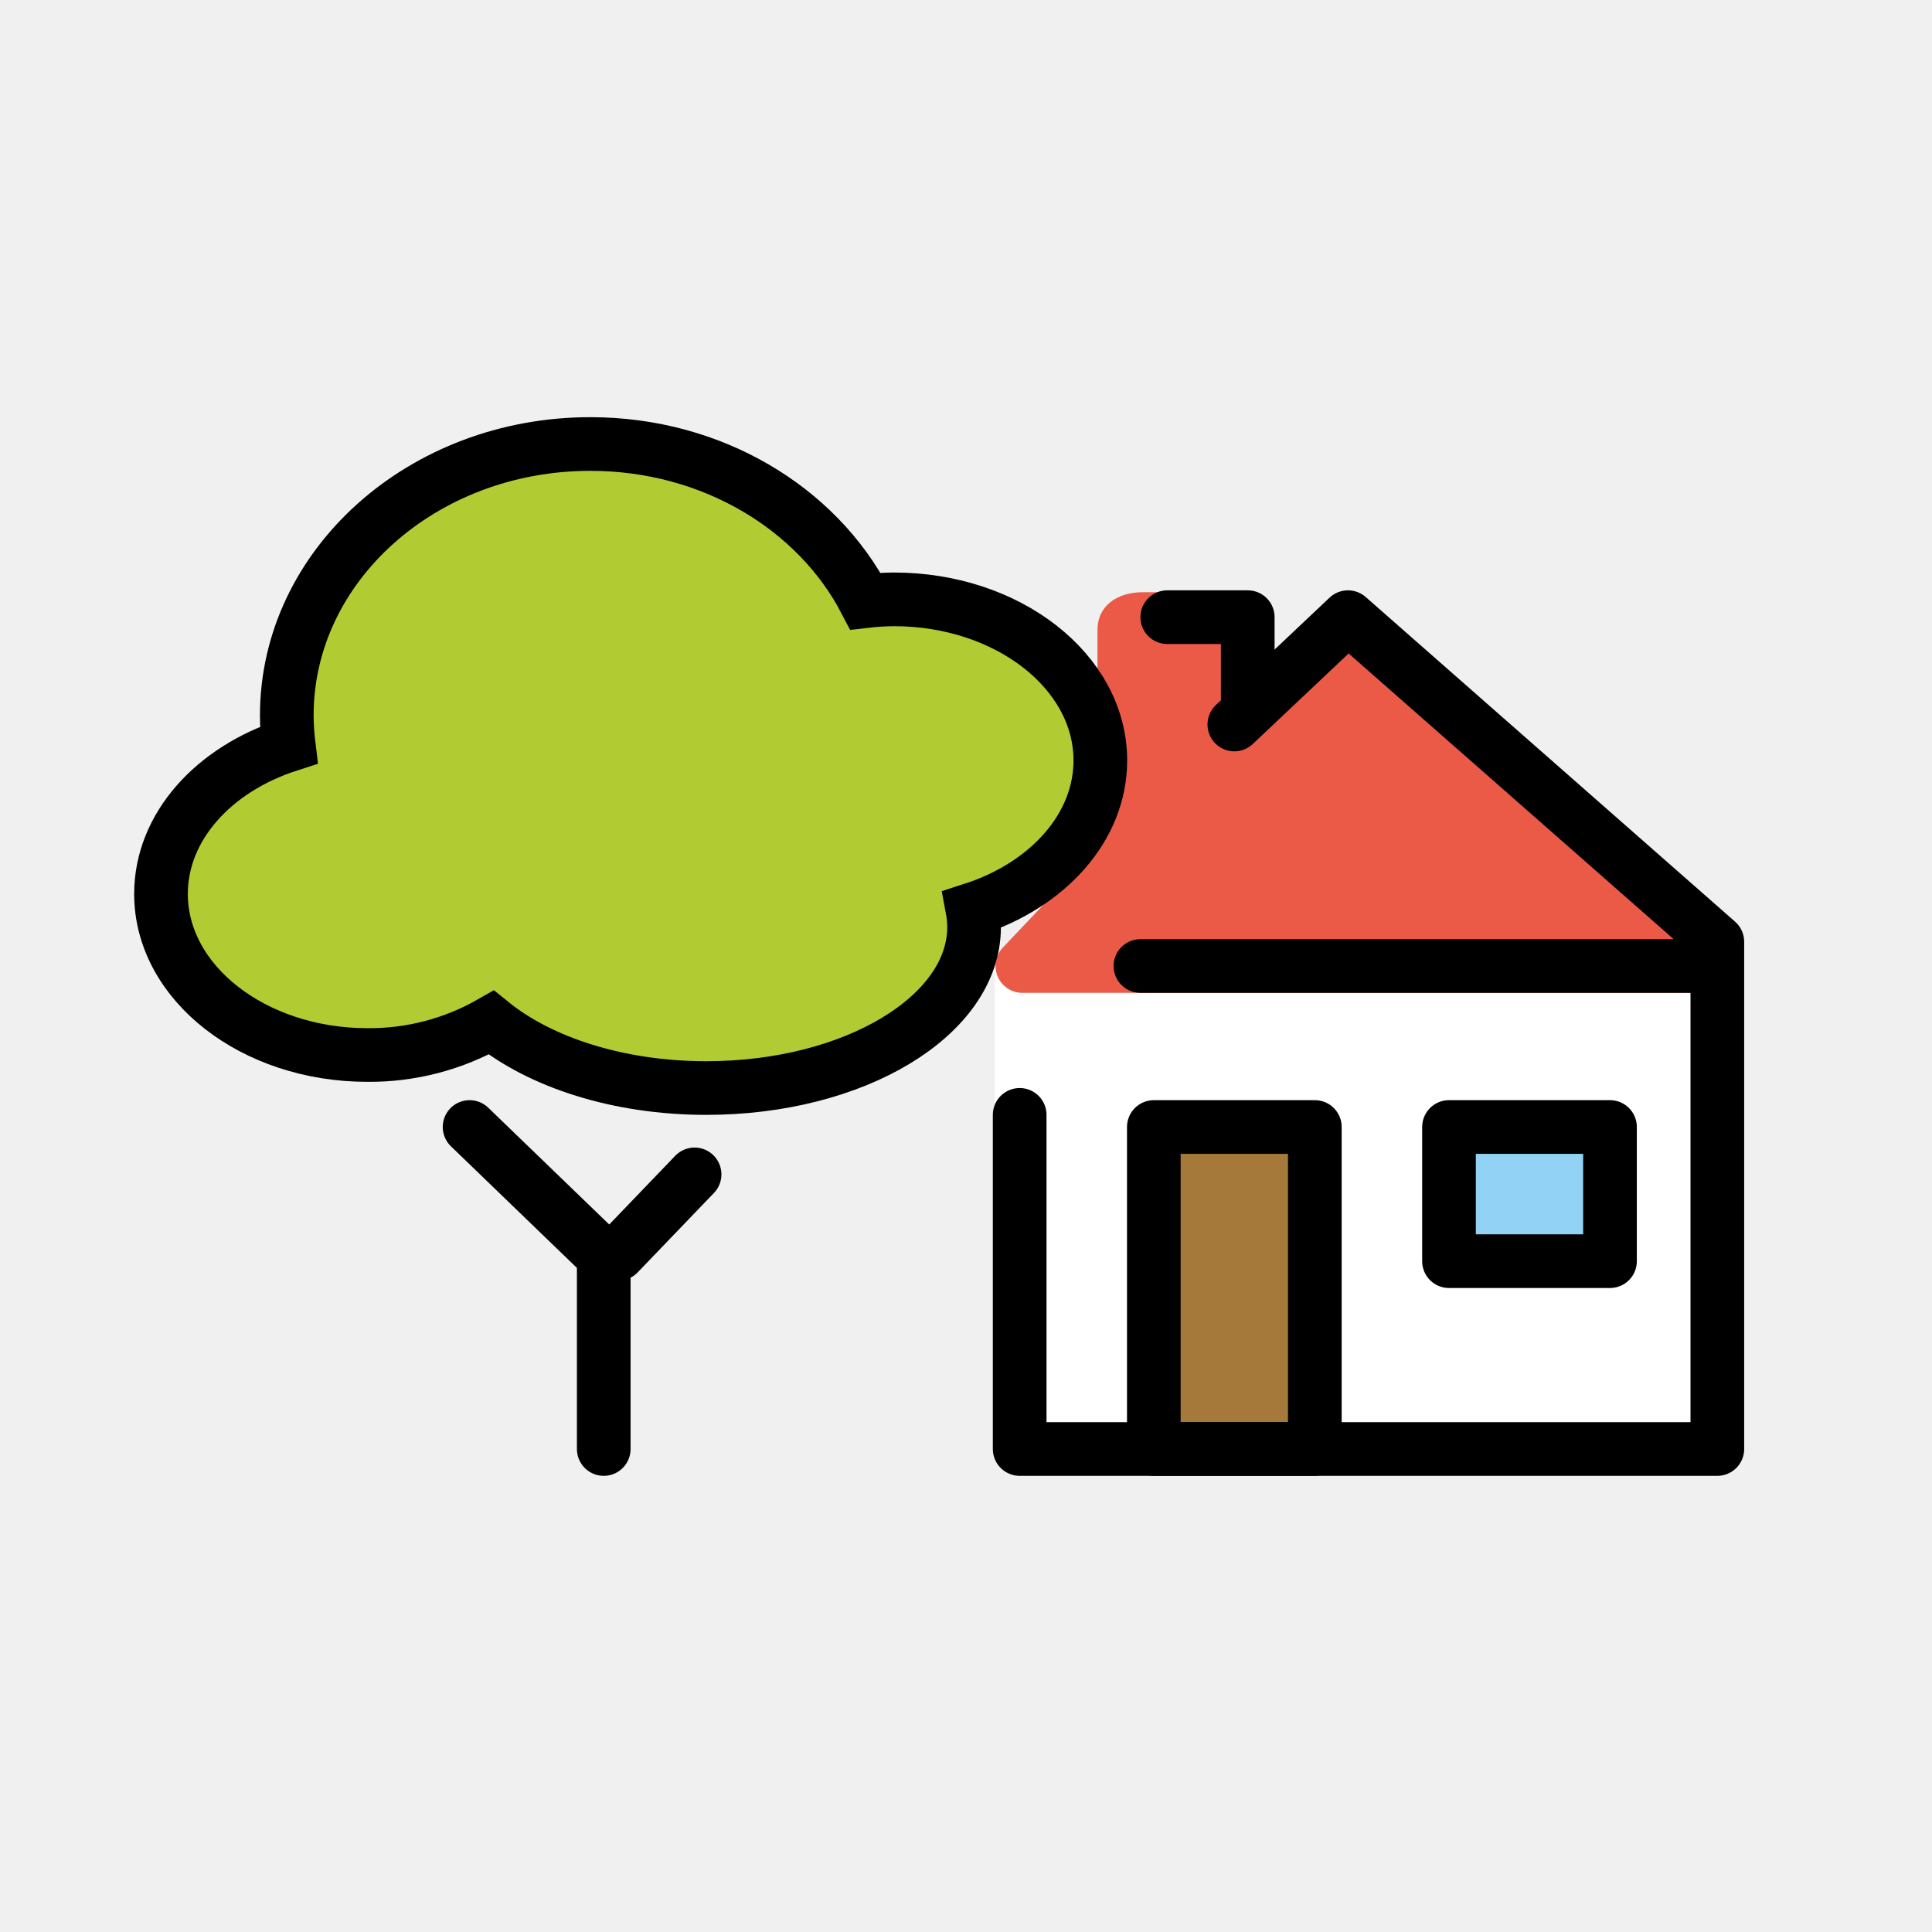
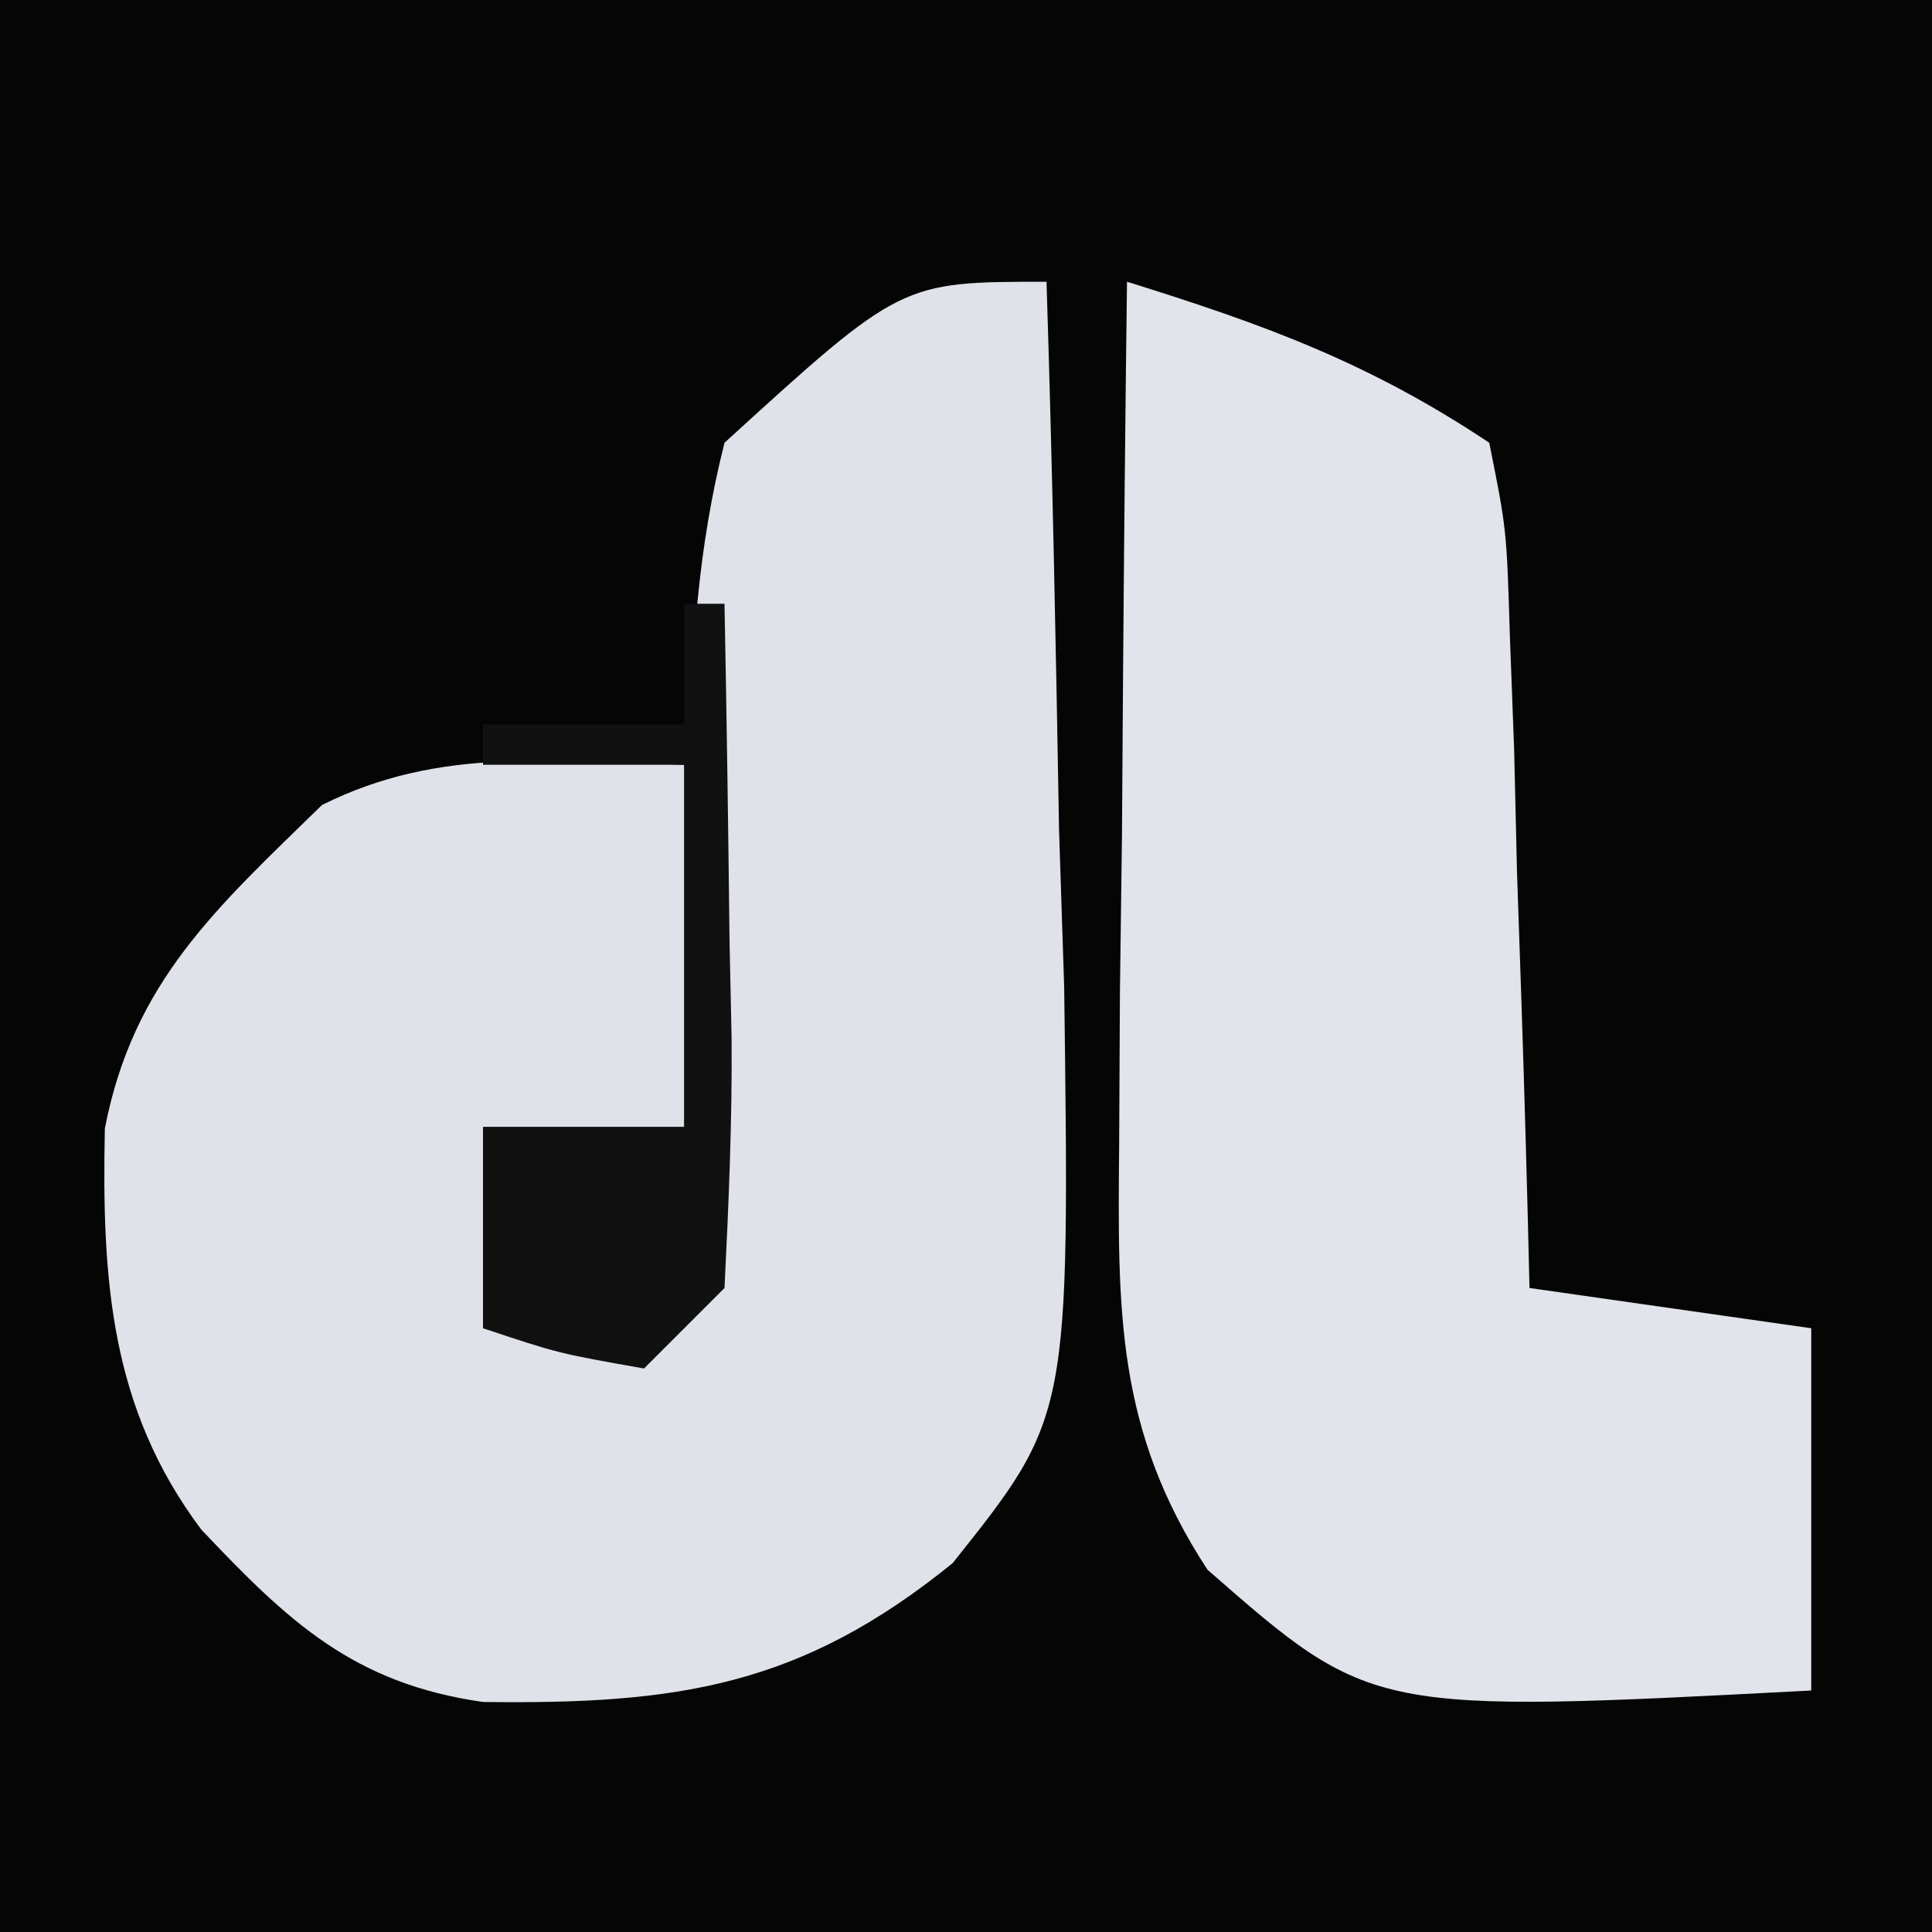
- <svg xmlns="http://www.w3.org/2000/svg" id="emoji" viewBox="0 0 72 72" version="1.1">
-   <g id="color">
-     <rect x="37.075" y="36.053" width="26.884" height="18.114" fill="#FFFFFF" />
-     <polygon fill="#EA5A47" stroke="#EA5A47" stroke-linecap="round" stroke-linejoin="round" stroke-miterlimit="10" stroke-width="2" points="50.235,23.2 38.1,36 63.5,36" />
-     <path fill="#EA5A47" d="M47.3,26l-6.4,6.059v-8.573c0-0.931,0.755-1.416,1.686-1.416h3.028 c0.931,0,1.686,0.485,1.686,1.416C47.3,23.486,47.3,26,47.3,26z" />
-     <rect x="43" y="42" width="6" height="12" fill="#A57939" />
-     <rect x="54" y="42" width="6" height="5" fill="#92D3F5" />
-     <path fill="#B1CC33" d="M41.006,28.339c0-3.312-3.445-6.003-7.694-6.003c-0.355,0.003-0.71,0.025-1.062,0.066 c-1.8-3.455-5.707-5.855-10.25-5.855c-6.248,0-11.312,4.529-11.312,10.114c0.001,0.369,0.025,0.738,0.07,1.104 C7.966,28.666,6,30.81,6,33.314c0,3.312,3.445,6.003,7.694,6.003c1.615,0.014,3.206-0.402,4.614-1.207 c1.818,1.477,4.726,2.438,8.015,2.438c5.511,0,9.978-2.688,9.978-6.003c-0.001-0.219-0.021-0.438-0.061-0.653 C39.036,32.99,41.006,30.845,41.006,28.339z" />
-   </g>
-   <g id="hair" />
-   <g id="skin" />
-   <g id="skin-shadow" />
-   <g id="line">
-     <polyline fill="none" stroke="#000000" stroke-linecap="round" stroke-linejoin="round" stroke-miterlimit="10" stroke-width="2" points="46,27 50.235,23 64,35.098 64,54 38,54 38,41.548" />
-     <rect x="43" y="42" width="6" height="12" fill="none" stroke="#000000" stroke-linecap="round" stroke-linejoin="round" stroke-miterlimit="10" stroke-width="2" />
-     <rect x="54" y="42" width="6" height="5" fill="none" stroke="#000000" stroke-linecap="round" stroke-linejoin="round" stroke-miterlimit="10" stroke-width="2" />
-     <polyline fill="none" stroke="#000000" stroke-linecap="round" stroke-linejoin="round" stroke-miterlimit="10" stroke-width="2" points="43.5,23 46.5,23 46.5,26" />
-     <path fill="none" stroke="#000000" stroke-miterlimit="10" stroke-width="2" d="M31.245,39.34" />
-     <polyline fill="none" stroke="#000000" stroke-linecap="round" stroke-linejoin="round" stroke-width="2" points="22.5,54 22.5,46.827 17.5,42" />
-     <line x1="23.041" x2="25.885" y1="46.727" y2="43.766" fill="none" stroke="#000000" stroke-linecap="round" stroke-linejoin="round" stroke-width="2" />
-     <path fill="none" stroke="#000000" stroke-linecap="round" stroke-miterlimit="10" stroke-width="2" d="M41.006,28.339 c0-3.312-3.445-6.003-7.694-6.003c-0.355,0.003-0.71,0.025-1.062,0.066c-1.8-3.455-5.707-5.855-10.25-5.855 c-6.248,0-11.312,4.529-11.312,10.114c0.001,0.369,0.025,0.738,0.07,1.104C7.966,28.666,6,30.81,6,33.314 c0,3.312,3.445,6.003,7.694,6.003c1.615,0.014,3.206-0.402,4.614-1.207c1.818,1.477,4.726,2.438,8.015,2.438 c5.511,0,9.978-2.688,9.978-6.003c-0.001-0.219-0.021-0.438-0.061-0.653 C39.036,32.99,41.006,30.845,41.006,28.339z" />
-     <line x1="63.5" x2="42.5" y1="36" y2="36" fill="none" stroke="#000000" stroke-linecap="round" stroke-linejoin="round" stroke-miterlimit="10" stroke-width="2" />
-   </g>
+ <svg xmlns="http://www.w3.org/2000/svg" version="1.1" width="48" height="48">
+   <path d="M0 0 C15.84 0 31.68 0 48 0 C48 15.84 48 31.68 48 48 C32.16 48 16.32 48 0 48 C0 32.16 0 16.32 0 0 Z " fill="#050506" transform="translate(0,0)" />
+   <path d="M0 0 C0.146 4.541 0.234 9.082 0.312 13.625 C0.354 14.91 0.396 16.195 0.439 17.52 C0.578 28.186 0.578 28.186 -2.332 31.836 C-6.111 34.901 -9.167 35.347 -14 35.285 C-17.204 34.828 -18.824 33.304 -21 31 C-23.267 27.978 -23.471 24.777 -23.395 21.035 C-22.686 17.383 -20.625 15.562 -18 13 C-15.043 11.522 -12.258 11.94 -9 12 C-9 14.97 -9 17.94 -9 21 C-10.65 21 -12.3 21 -14 21 C-13.67 22.65 -13.34 24.3 -13 26 C-11.68 25.67 -10.36 25.34 -9 25 C-9.001 24.385 -9.002 23.77 -9.003 23.136 C-8.991 20.339 -8.934 17.546 -8.875 14.75 C-8.879 13.298 -8.879 13.298 -8.883 11.816 C-8.807 9.086 -8.67 6.65 -8 4 C-3.614 0 -3.614 0 0 0 Z " fill="#DFE2E9" transform="translate(26,7)" />
+   <path d="M0 0 C3.403 1.059 6.014 2.009 9 4 C9.432 6.155 9.432 6.155 9.512 8.789 C9.547 9.73 9.583 10.671 9.619 11.641 C9.642 12.625 9.664 13.61 9.688 14.625 C9.739 16.114 9.739 16.114 9.791 17.633 C9.874 20.088 9.943 22.544 10 25 C12.31 25.33 14.62 25.66 17 26 C17 28.97 17 31.94 17 35 C6.083 35.572 6.083 35.572 2 32 C-0.271 28.527 -0.232 25.572 -0.195 21.484 C-0.189 20.234 -0.182 18.984 -0.176 17.695 C-0.159 16.393 -0.142 15.091 -0.125 13.75 C-0.116 12.433 -0.107 11.115 -0.098 9.758 C-0.074 6.505 -0.041 3.253 0 0 Z " fill="#E1E4EB" transform="translate(28,7)" />
+   <path d="M0 0 C0.33 0 0.66 0 1 0 C1.054 2.792 1.094 5.583 1.125 8.375 C1.15 9.566 1.15 9.566 1.176 10.781 C1.193 12.855 1.103 14.929 1 17 C0.34 17.66 -0.32 18.32 -1 19 C-3.125 18.625 -3.125 18.625 -5 18 C-5 16.35 -5 14.7 -5 13 C-3.35 13 -1.7 13 0 13 C0 10.03 0 7.06 0 4 C-1.65 4 -3.3 4 -5 4 C-5 3.67 -5 3.34 -5 3 C-3.35 3 -1.7 3 0 3 C0 2.01 0 1.02 0 0 Z " fill="#111112" transform="translate(17,15)" />
</svg>
